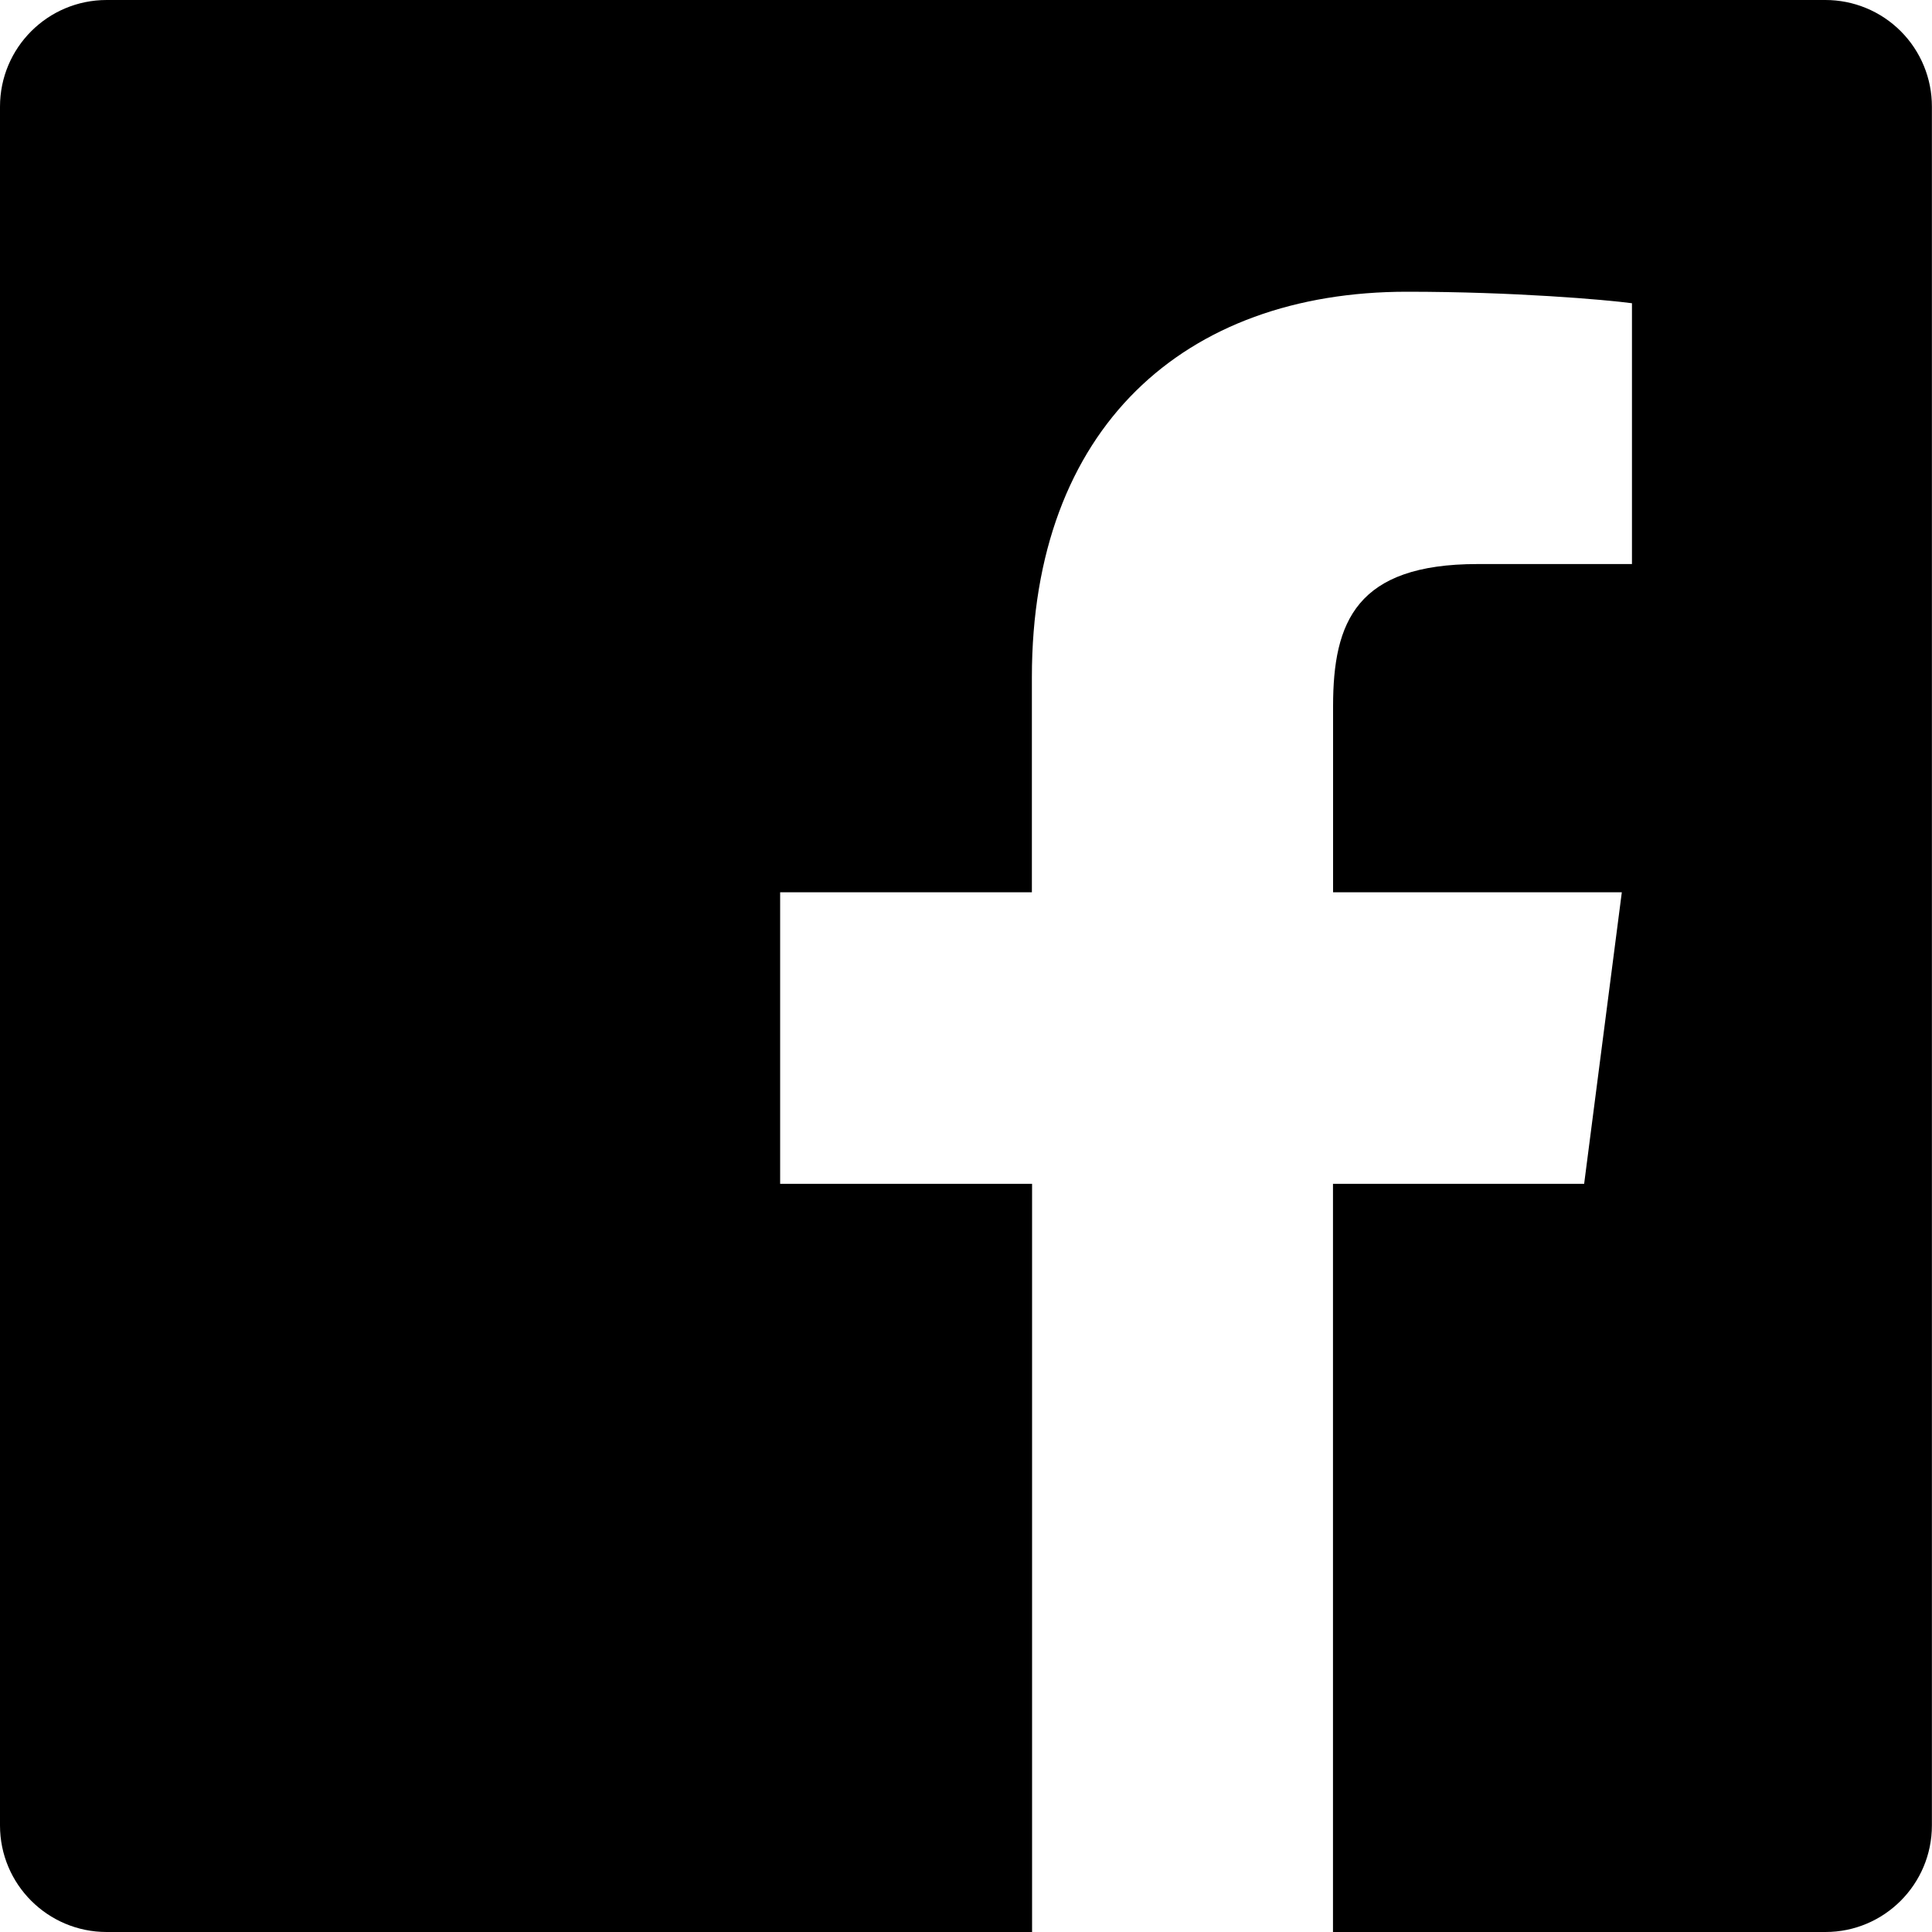
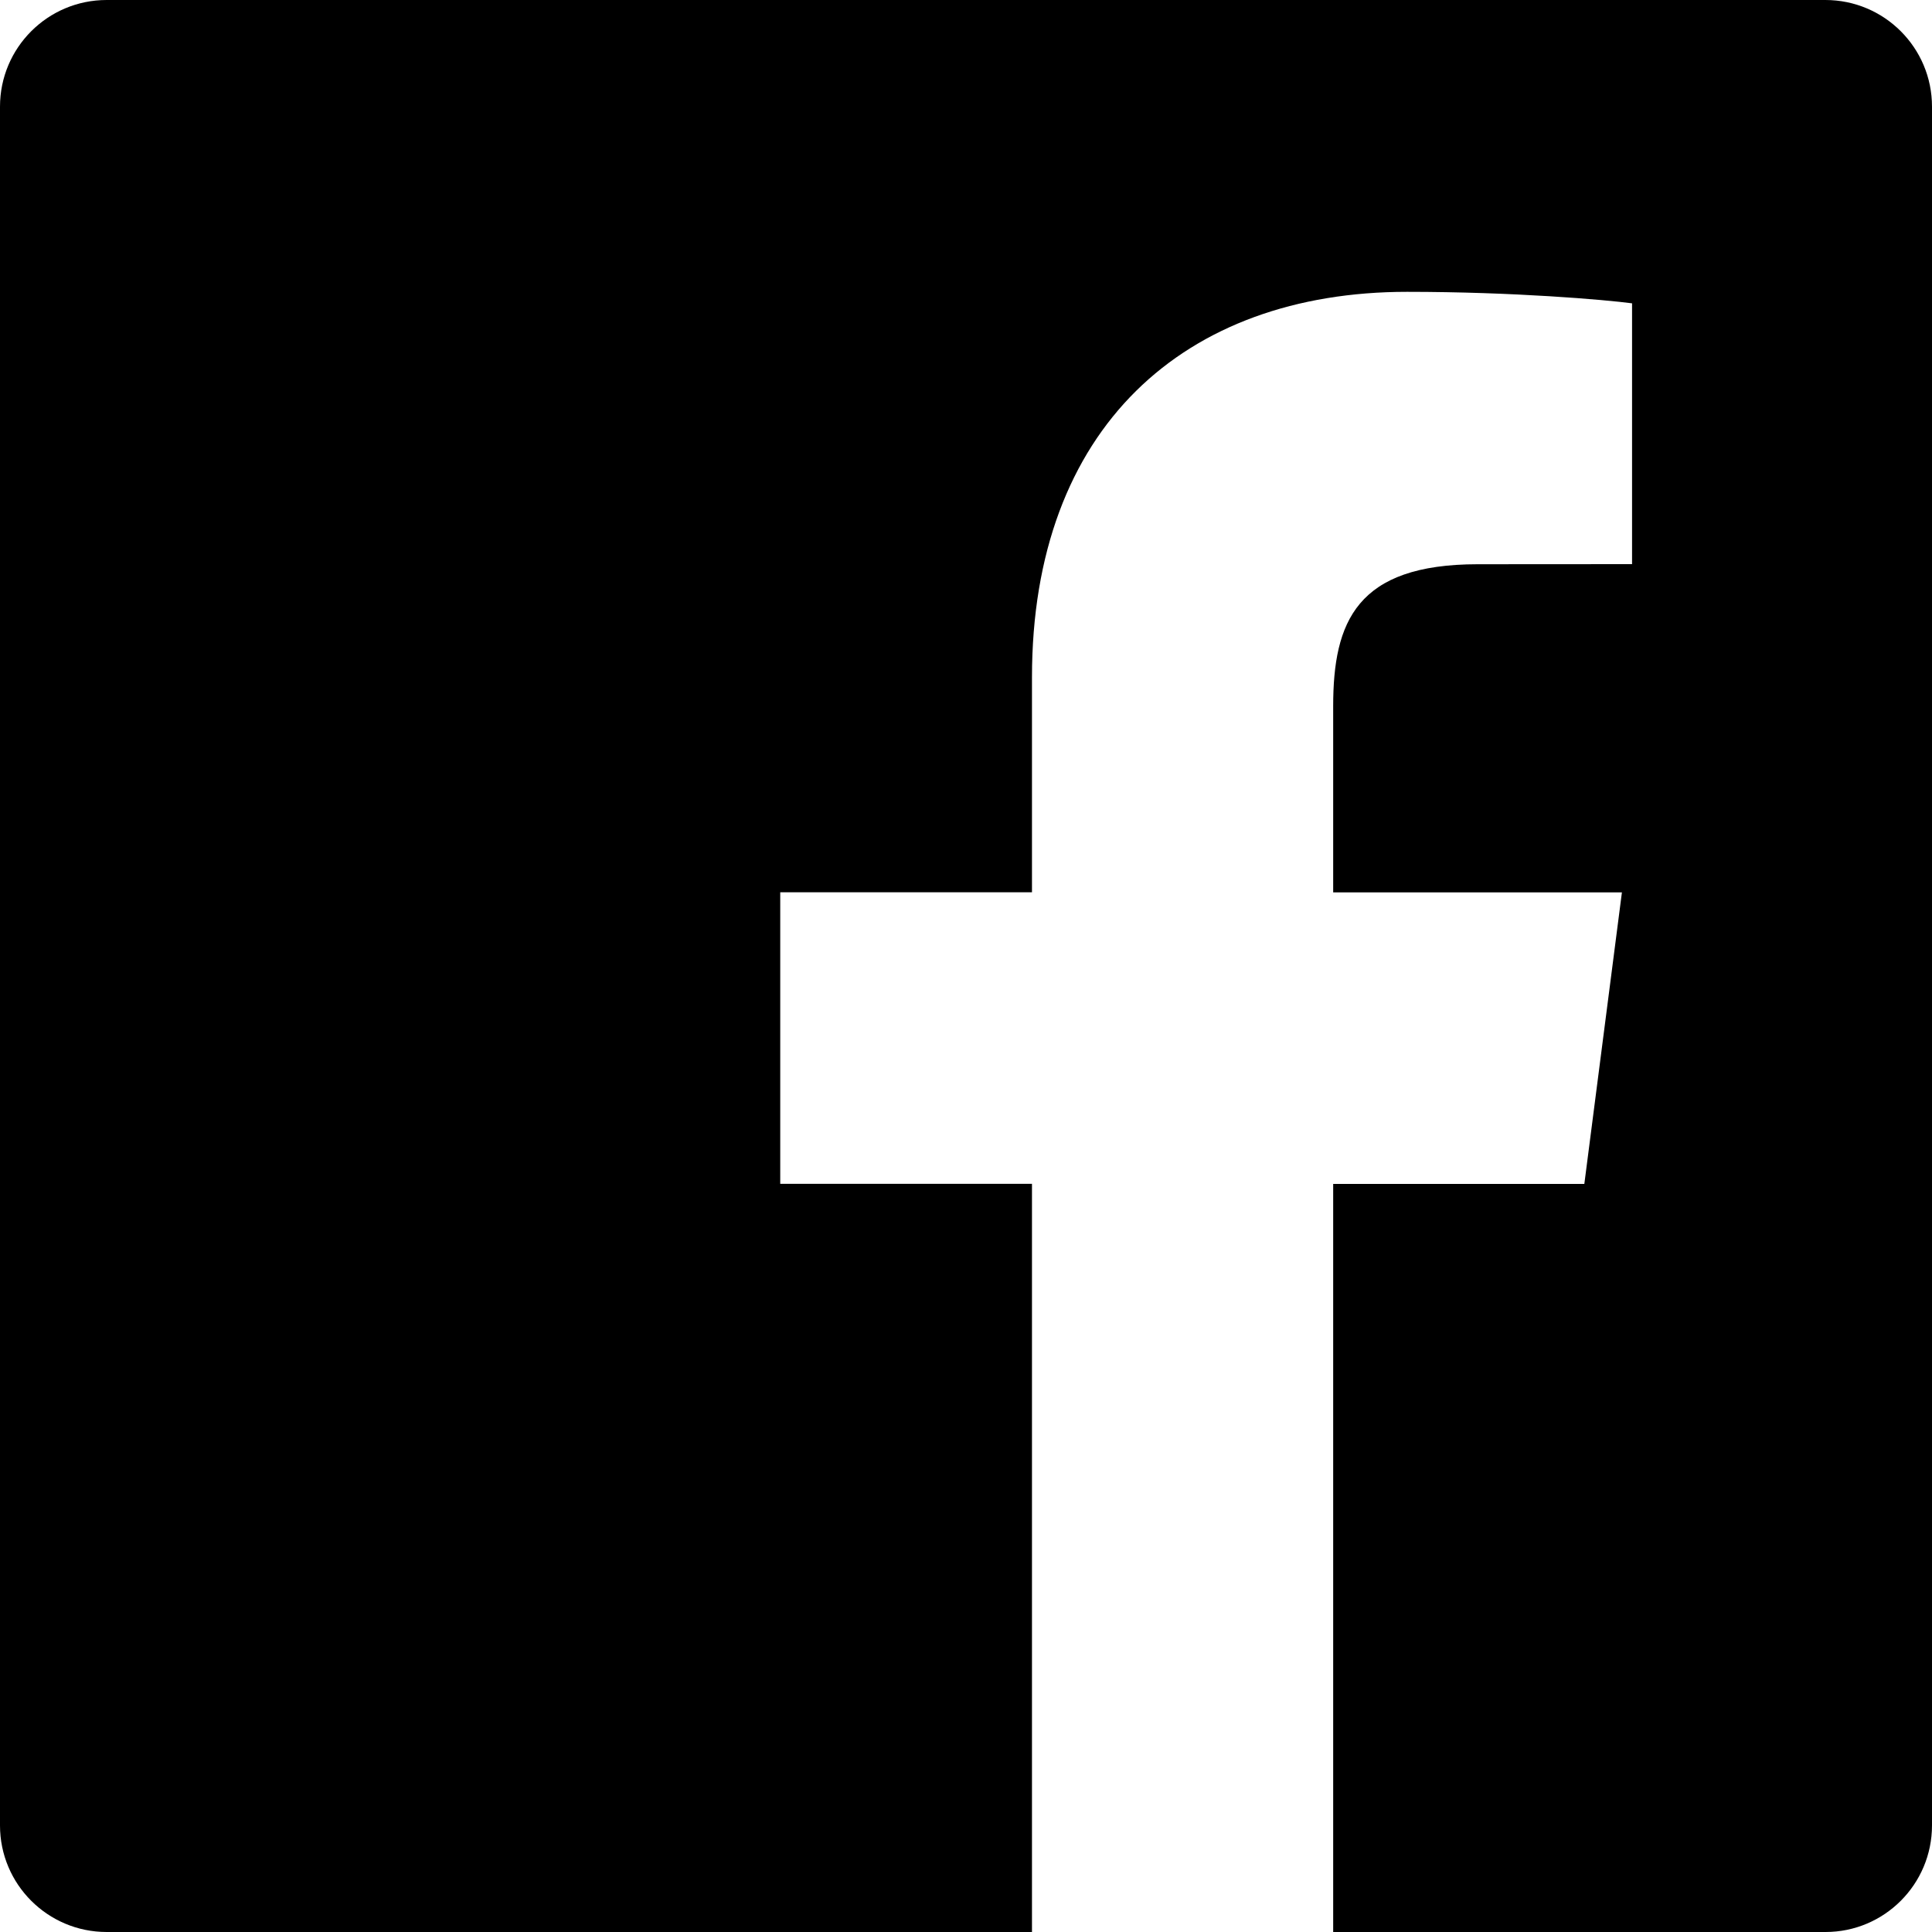
- <svg xmlns="http://www.w3.org/2000/svg" width="20" height="20" fill="none">
-   <path d="M18.896 0H1.104C.494 0 0 .494 0 1.104v17.793C0 19.506.494 20 1.104 20h9.58v-7.745H8.076V9.237h2.606V7.01c0-2.583 1.578-3.99 3.883-3.99 1.104 0 2.052.082 2.329.119v2.7h-1.598c-1.254 0-1.496.597-1.496 1.47v1.928h2.989l-.39 3.018h-2.6V20h5.098c.608 0 1.102-.494 1.102-1.104V1.104A1.102 1.102 0 0018.896 0z" fill="#000" />
+ <svg xmlns="http://www.w3.org/2000/svg" width="20" height="20" viewBox="0 0 20 20" fill="none">
+   <path d="M18.896 0H1.104C0.494 0 0 0.494 0 1.104V18.897C0 19.506 0.494 20 1.104 20H10.683V12.255H8.077V9.237H10.683V7.011C10.683 4.428 12.261 3.021 14.566 3.021C15.67 3.021 16.618 3.103 16.895 3.14V5.84L15.297 5.841C14.043 5.841 13.801 6.437 13.801 7.31V9.238H16.79L16.401 12.256H13.801V20H18.898C19.506 20 20 19.506 20 18.896V1.104C20 0.494 19.506 0 18.896 0V0Z" fill="black" />
</svg>
